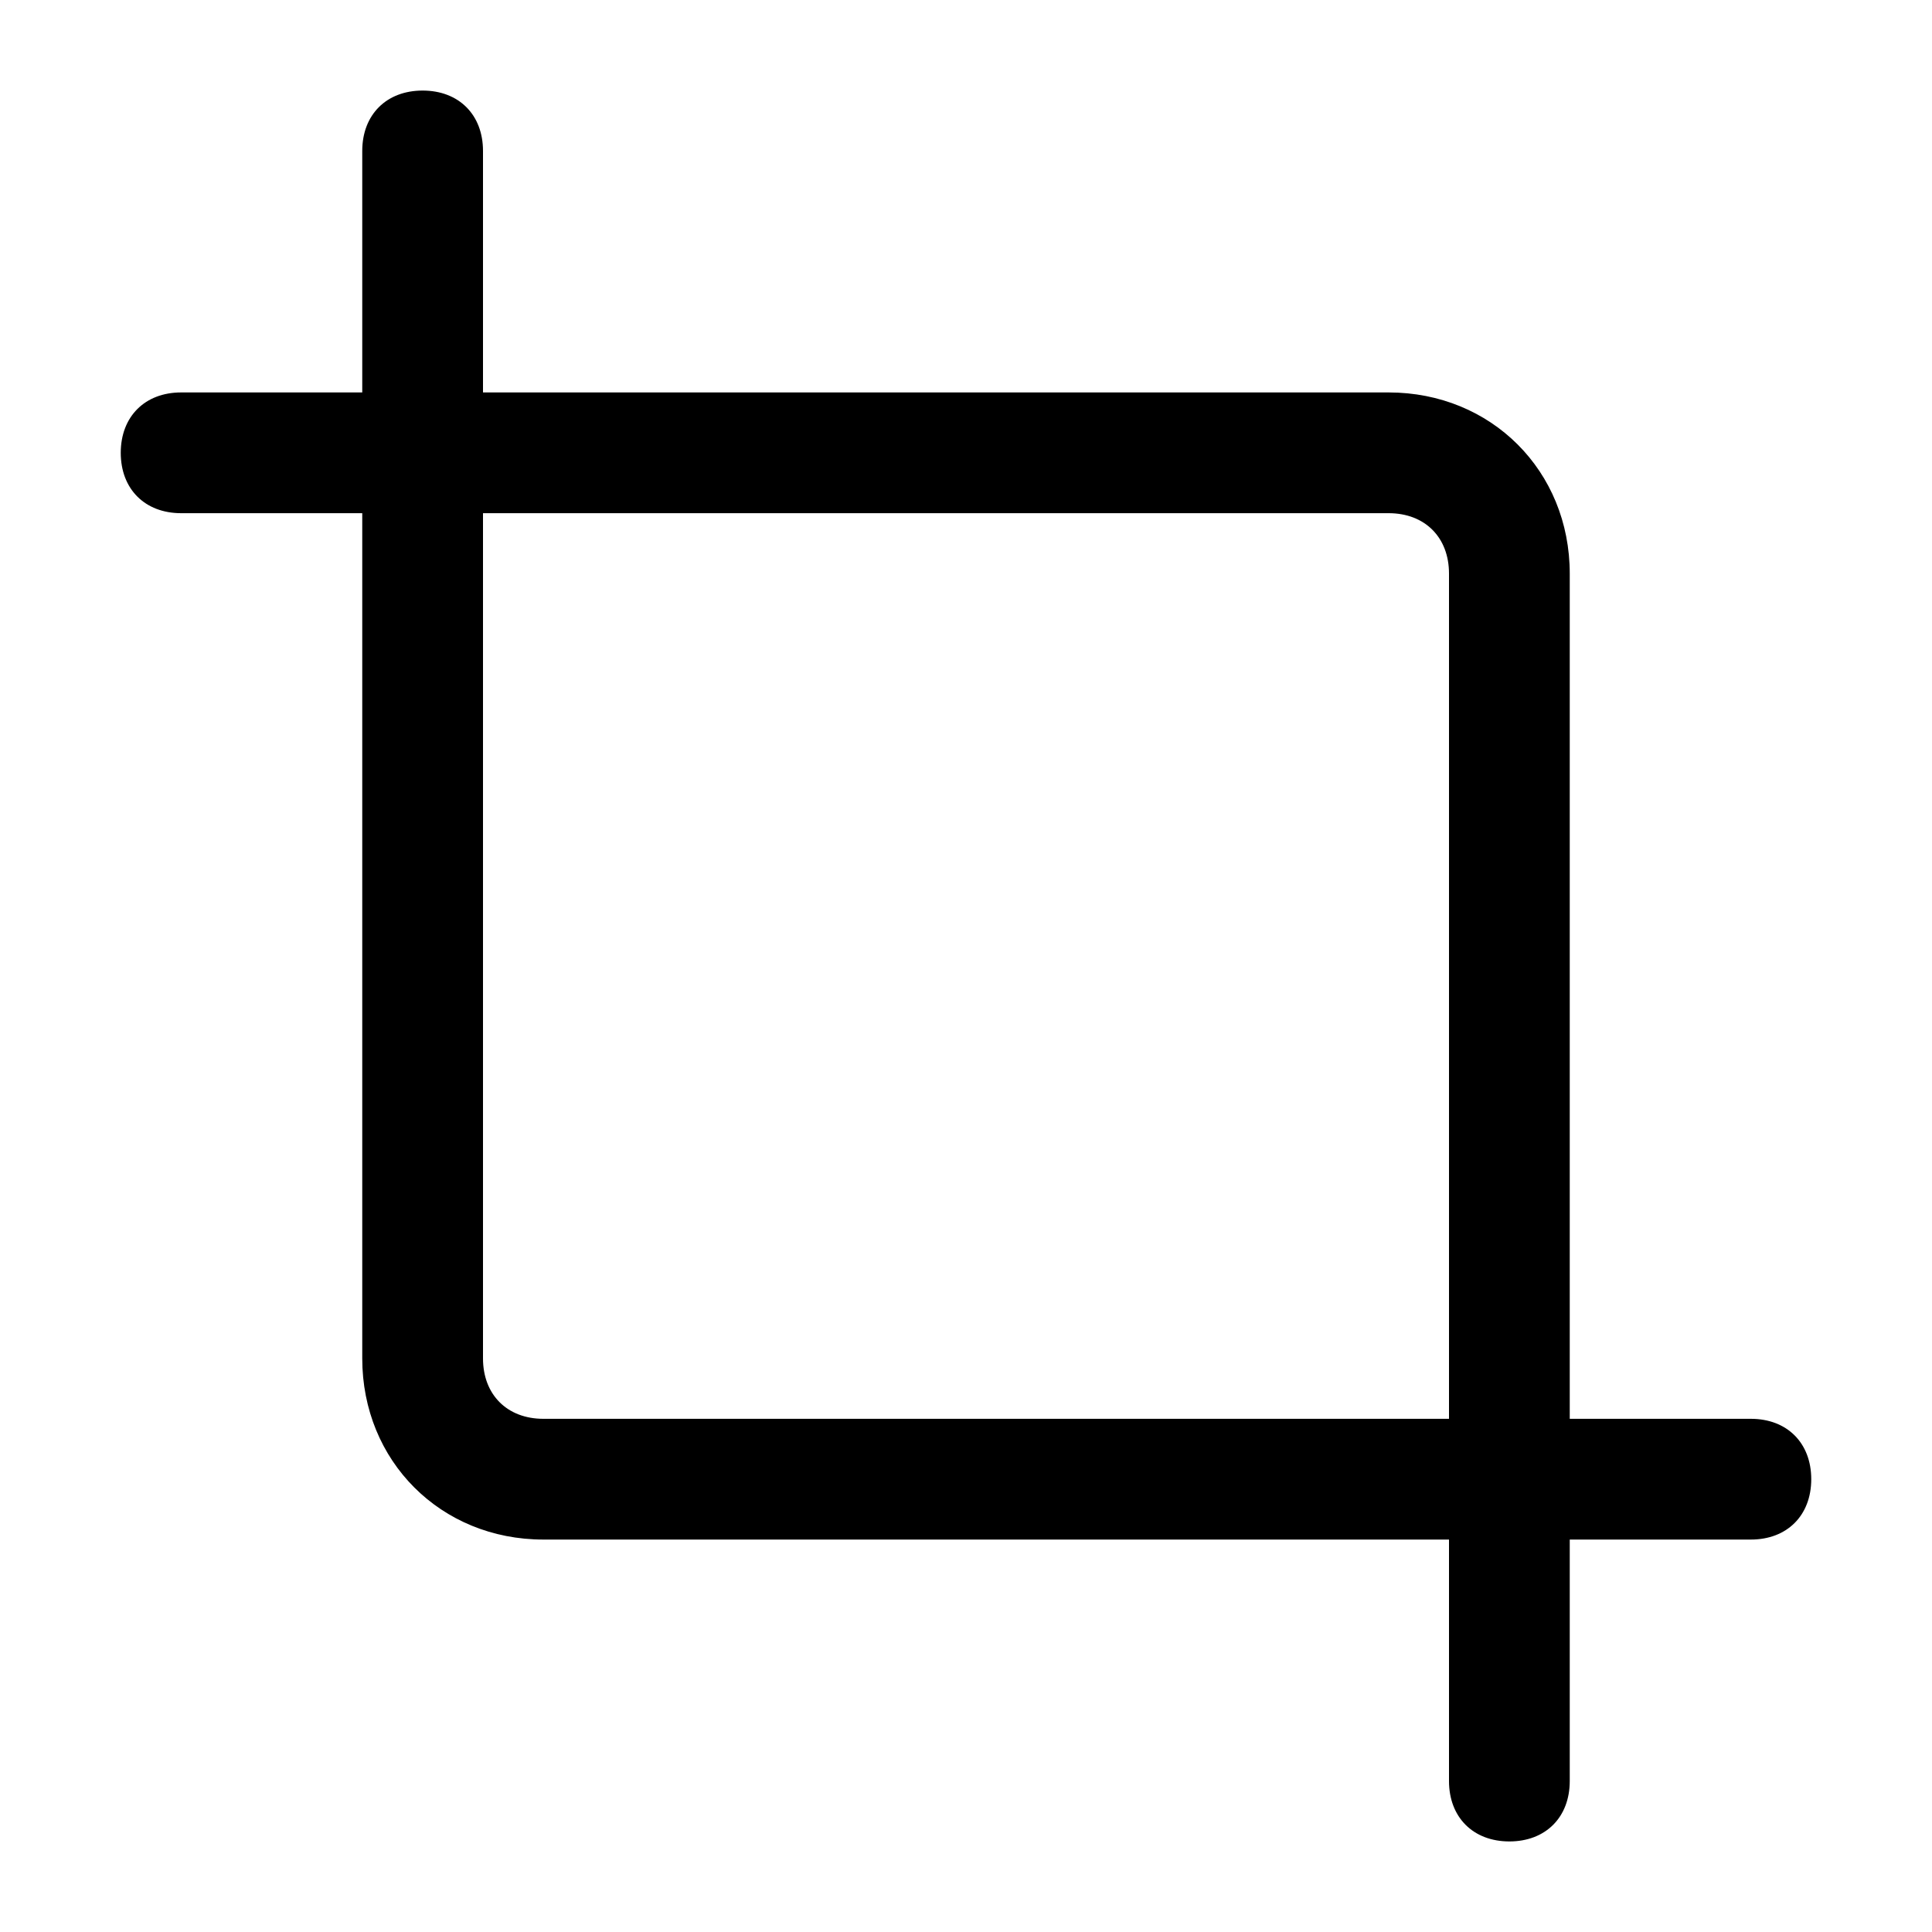
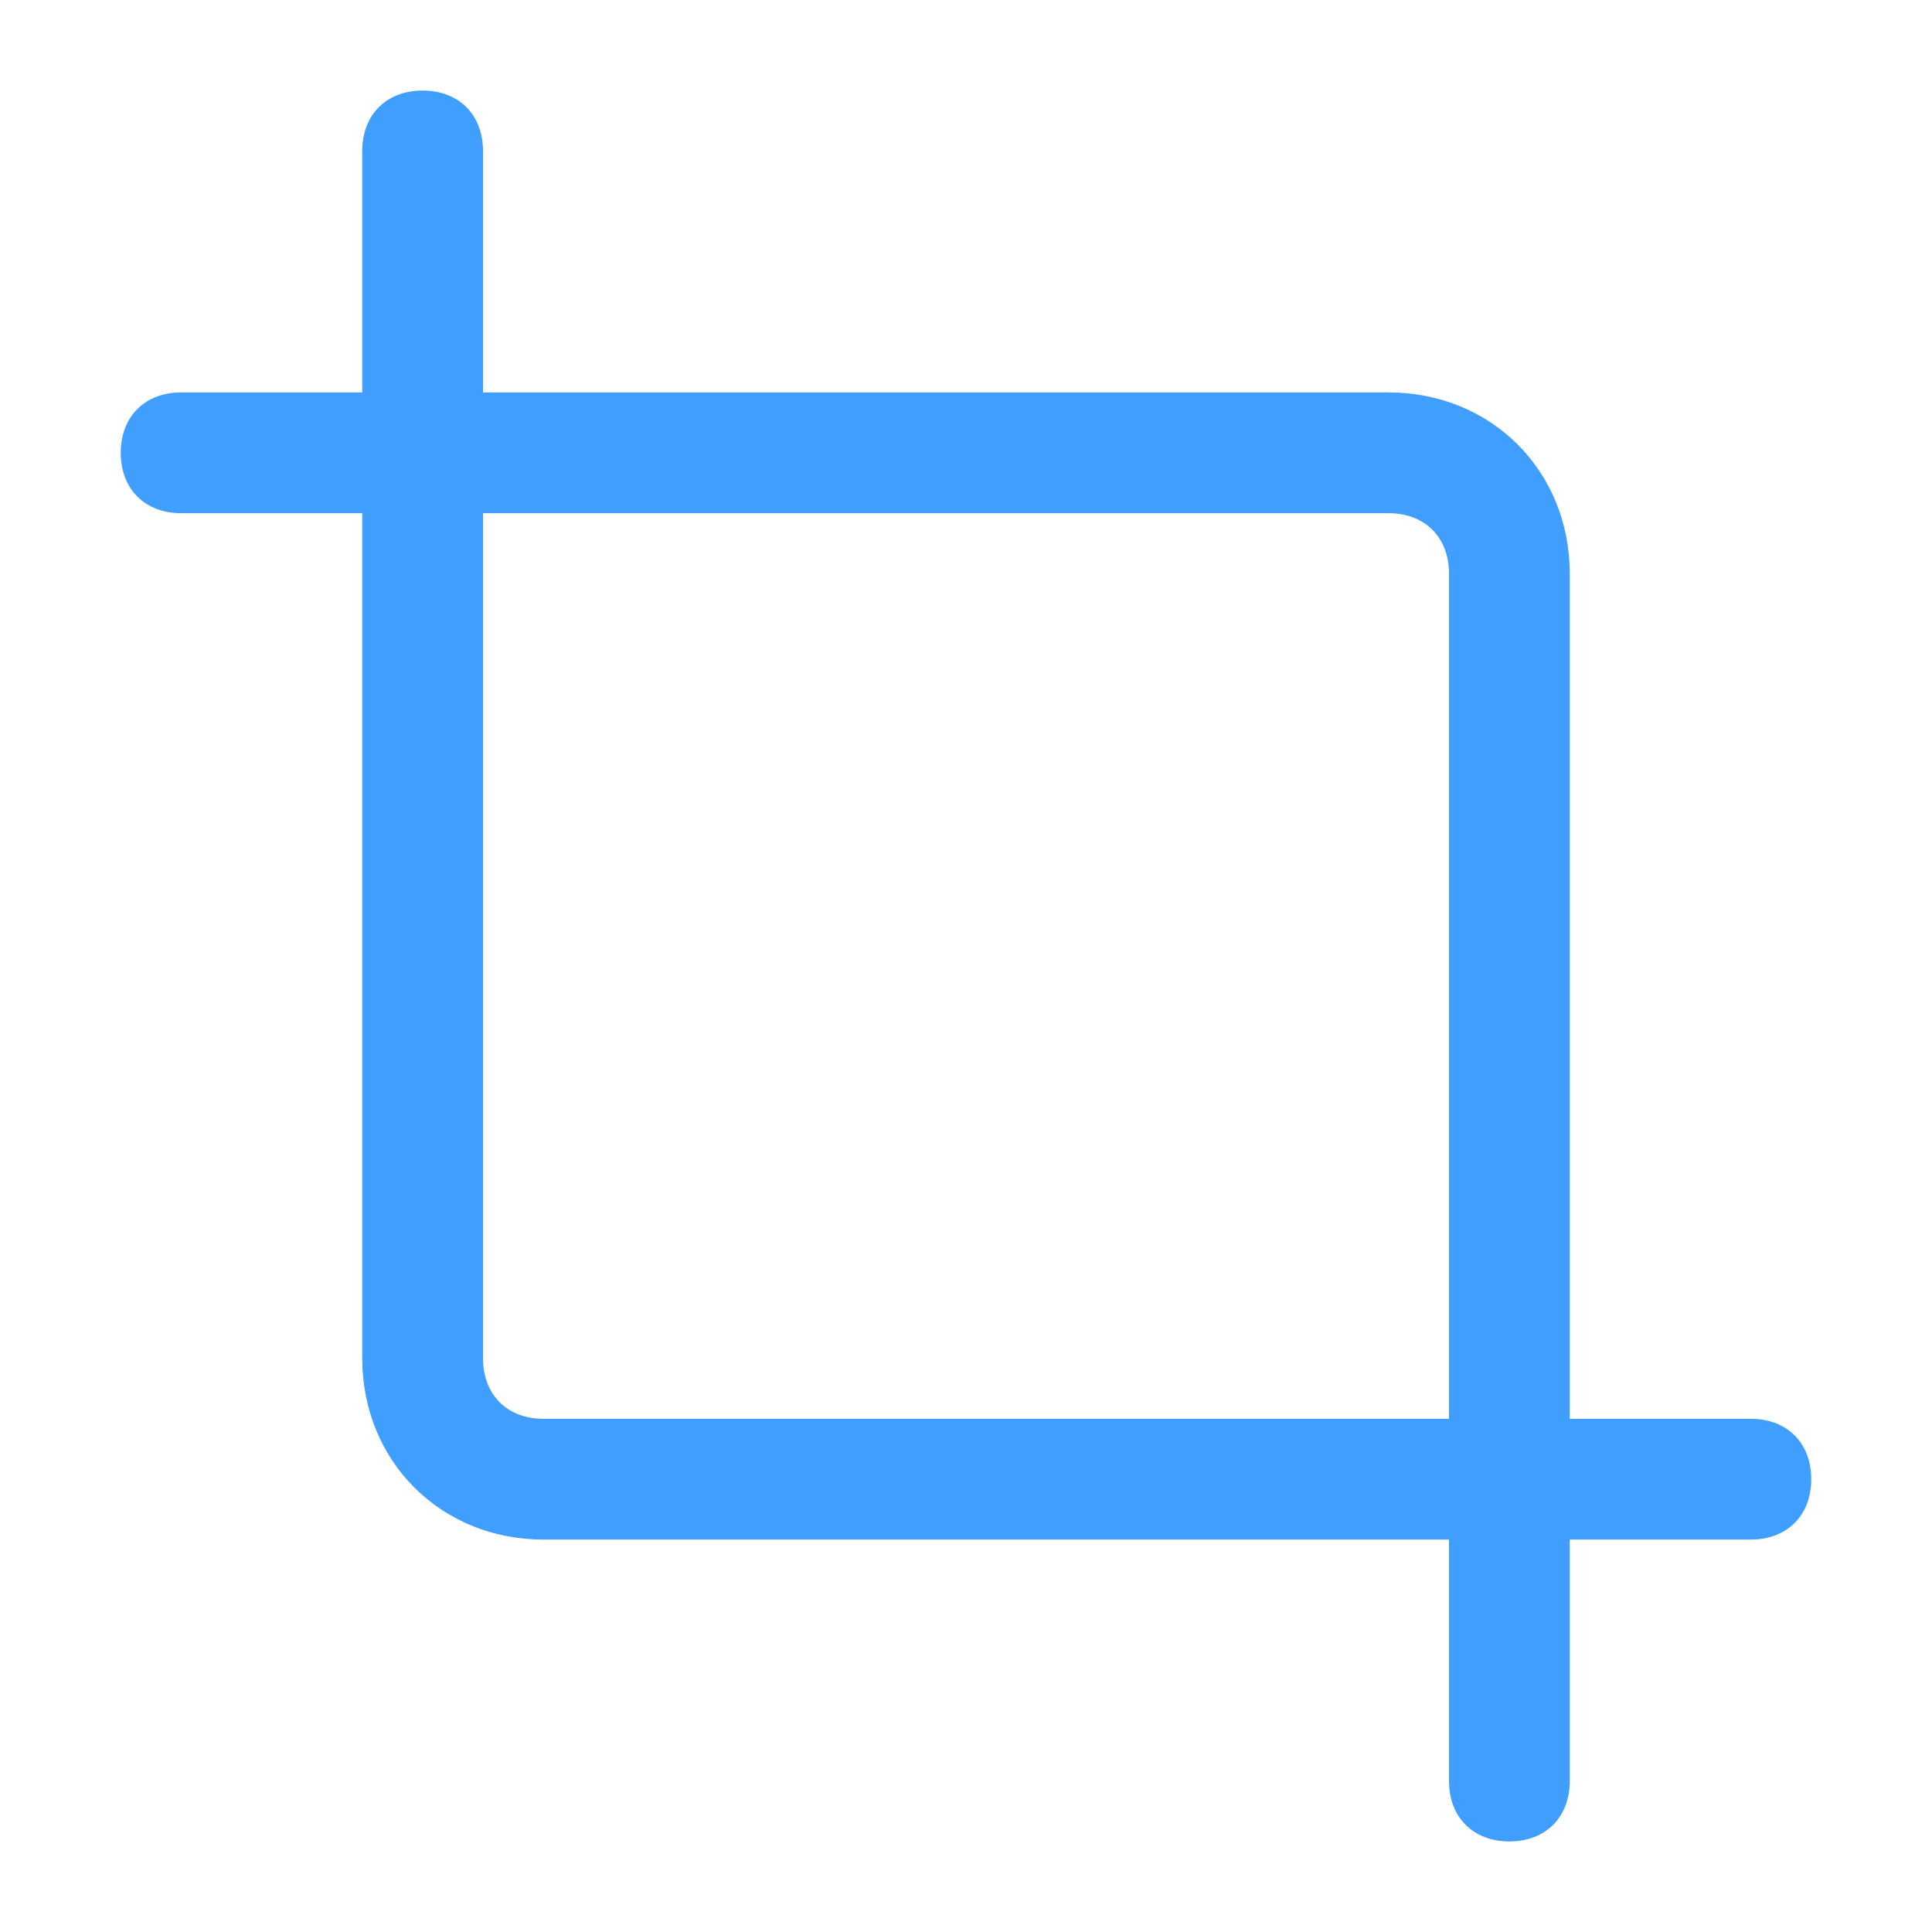
<svg xmlns="http://www.w3.org/2000/svg" t="1662091962287" class="icon" viewBox="0 0 1024 1024" version="1.1" p-id="3364" width="16" height="16">
-   <path d="M928 752h-96v-448c0-54.4-41.6-96-96-96h-480v-128c0-19.2-12.8-32-32-32s-32 12.8-32 32v128h-96c-19.2 0-32 12.8-32 32s12.8 32 32 32h96v448c0 54.4 41.6 96 96 96h480v128c0 19.2 12.8 32 32 32s32-12.8 32-32v-128h96c19.2 0 32-12.8 32-32s-12.8-32-32-32z m-640 0c-19.2 0-32-12.8-32-32v-448h480c19.2 0 32 12.8 32 32v448h-480z" p-id="3365" />
+   <path d="M928 752h-96v-448c0-54.4-41.6-96-96-96h-480v-128c0-19.2-12.8-32-32-32s-32 12.8-32 32v128h-96c-19.2 0-32 12.8-32 32s12.8 32 32 32h96v448c0 54.4 41.6 96 96 96h480v128c0 19.2 12.8 32 32 32s32-12.8 32-32v-128h96c19.2 0 32-12.8 32-32s-12.8-32-32-32z m-640 0c-19.2 0-32-12.8-32-32v-448h480c19.2 0 32 12.8 32 32v448h-480z" p-id="3365" fill="#409eff" />
</svg>
